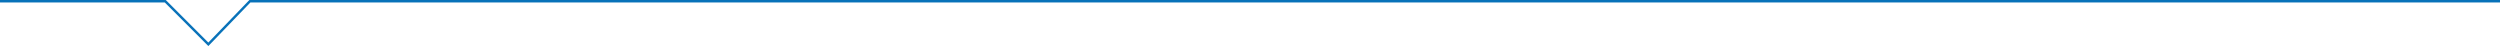
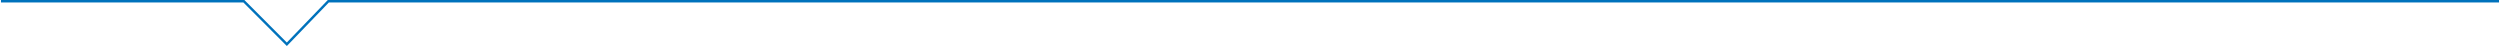
- <svg xmlns="http://www.w3.org/2000/svg" id="Layer_3" data-name="Layer 3" viewBox="0 0 510.24 9.39">
+ <svg xmlns="http://www.w3.org/2000/svg" id="Layer_1" data-name="Layer 1" width="180mm" height="3.31mm" viewBox="0 0 510.24 9.39">
  <defs>
-     <style>.cls-1{fill:none;stroke:#0872b9;stroke-width:0.5px;}</style>
+     <style>.cls-1{fill:none;stroke:#0072bc;stroke-width:0.5px;}</style>
  </defs>
-   <polyline class="cls-1" points="0 0.25 33.73 0.25 42.52 9.04 51 0.25 510.24 0.25" />
+   <polyline class="cls-1" points="0 0.25 49.61 0.25 58.39 9.04 66.87 0.25 510.24 0.25" />
</svg>
